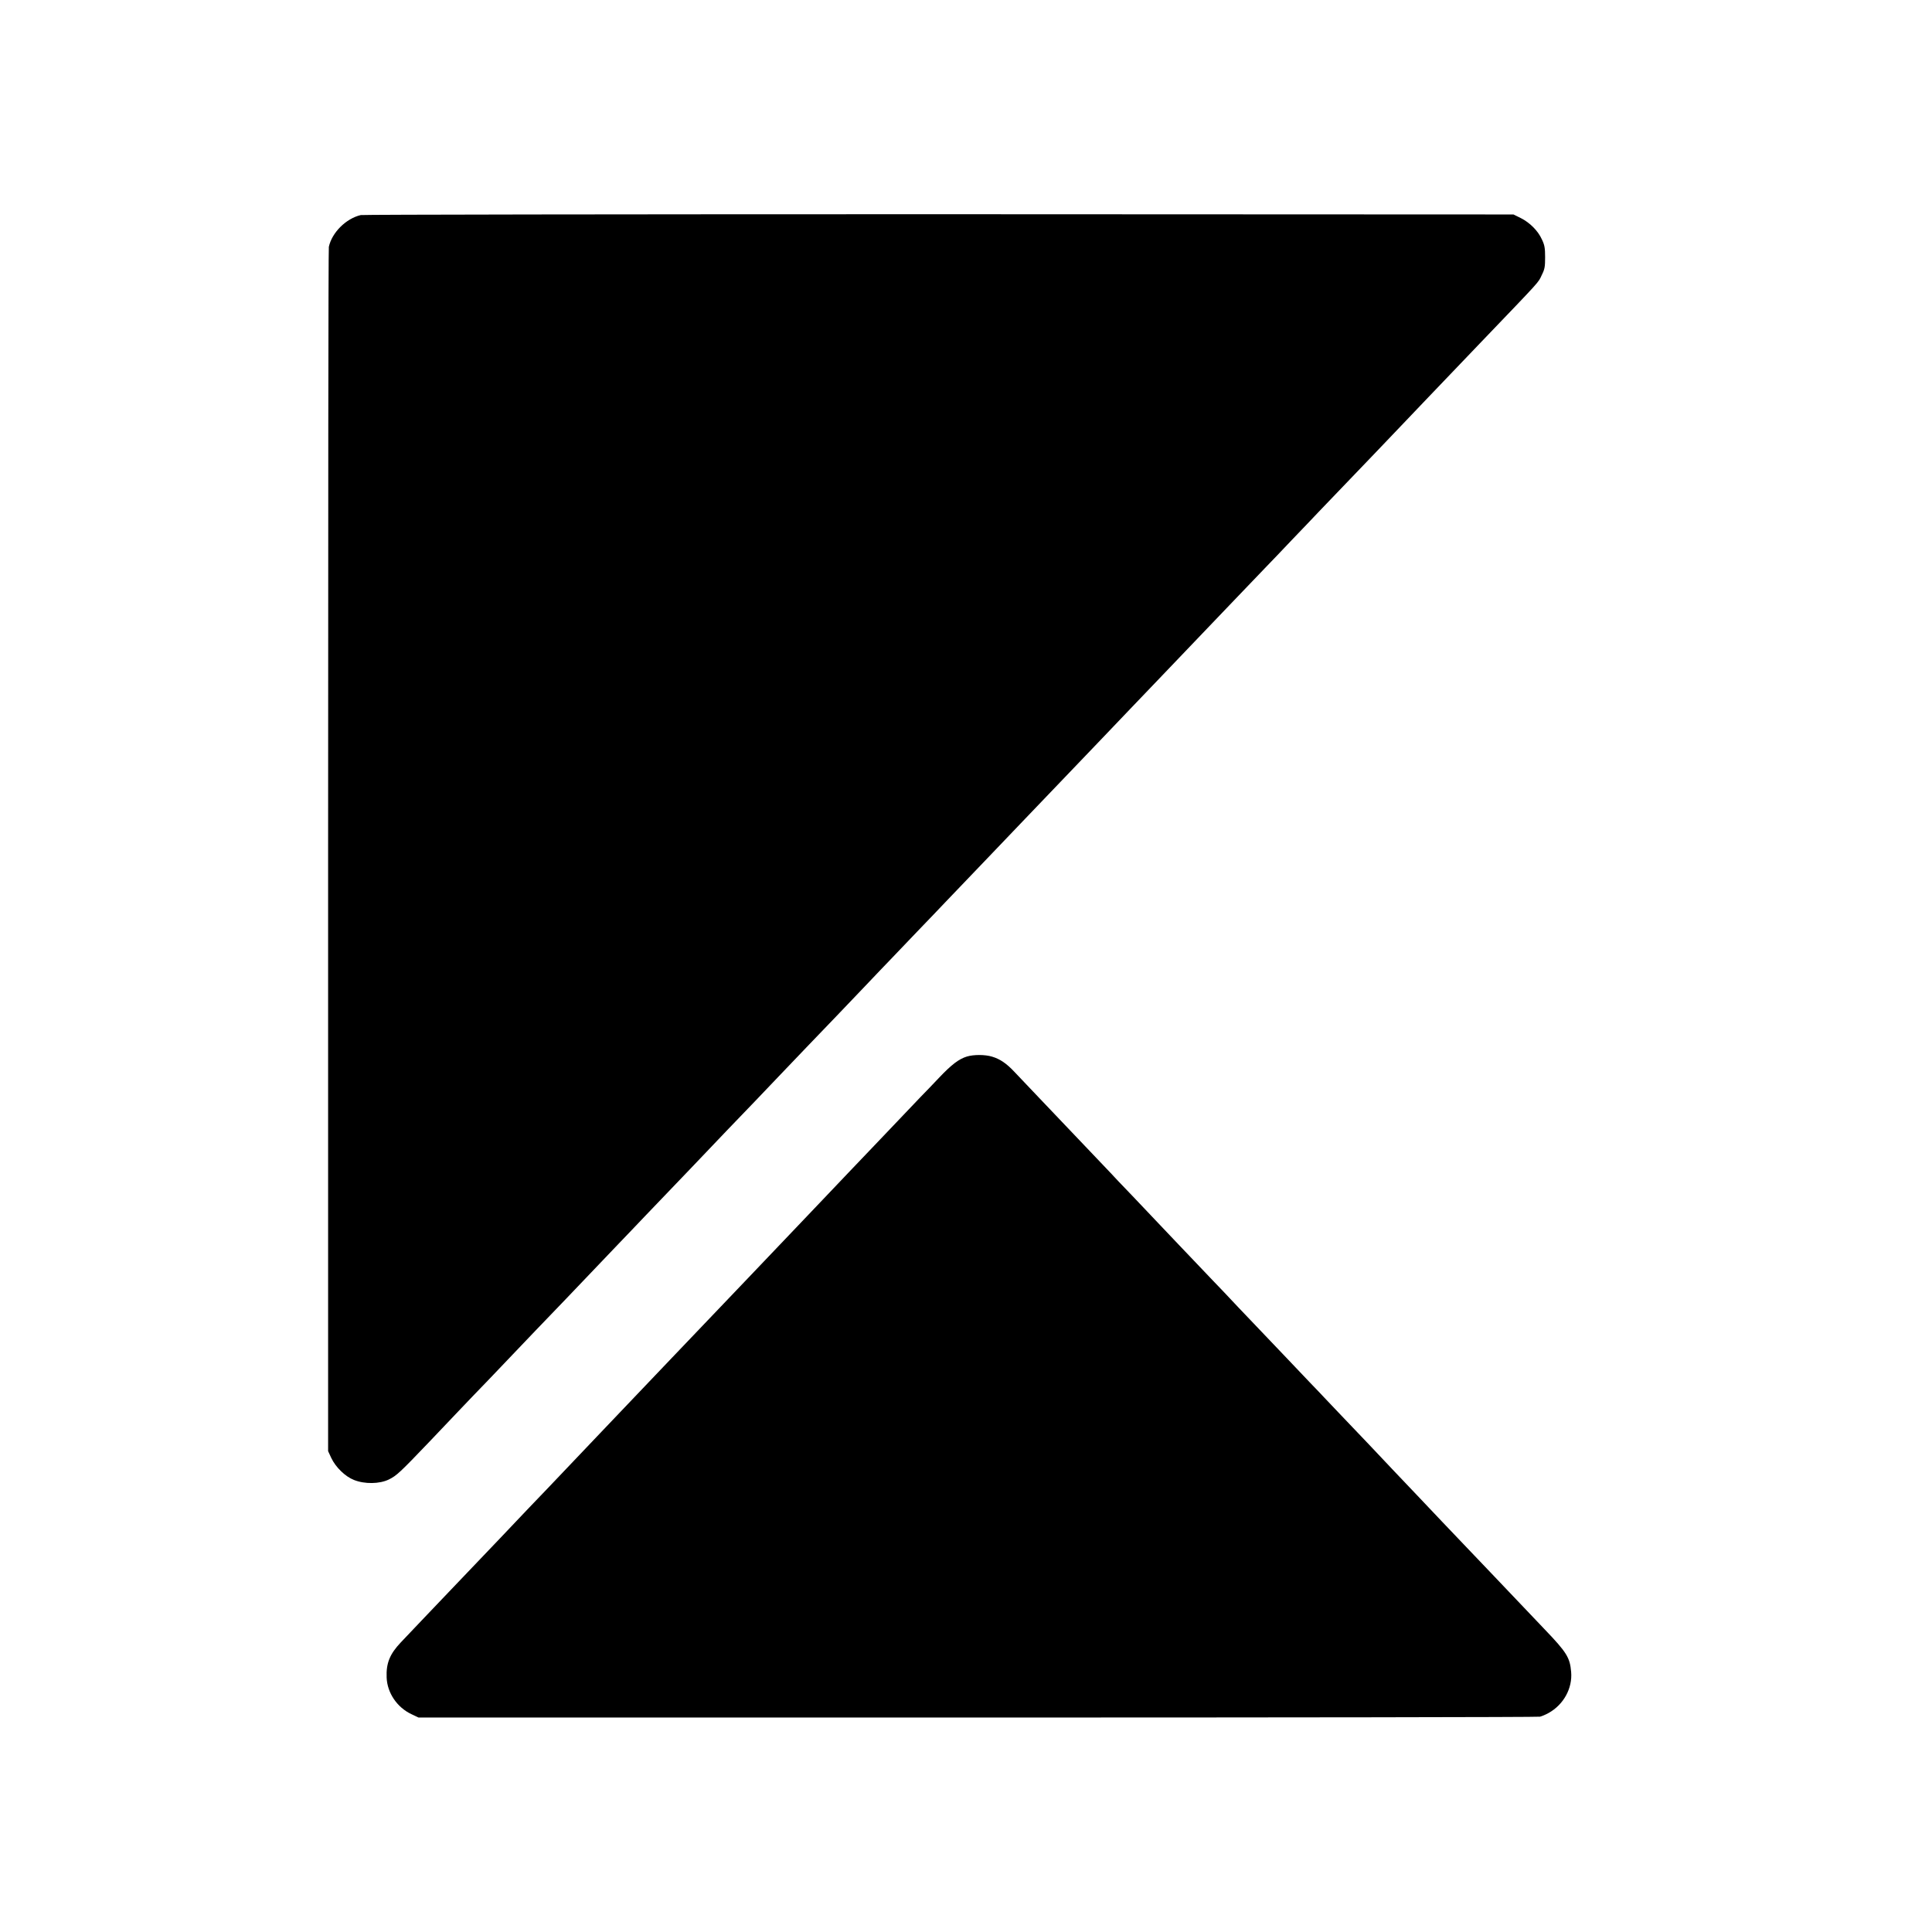
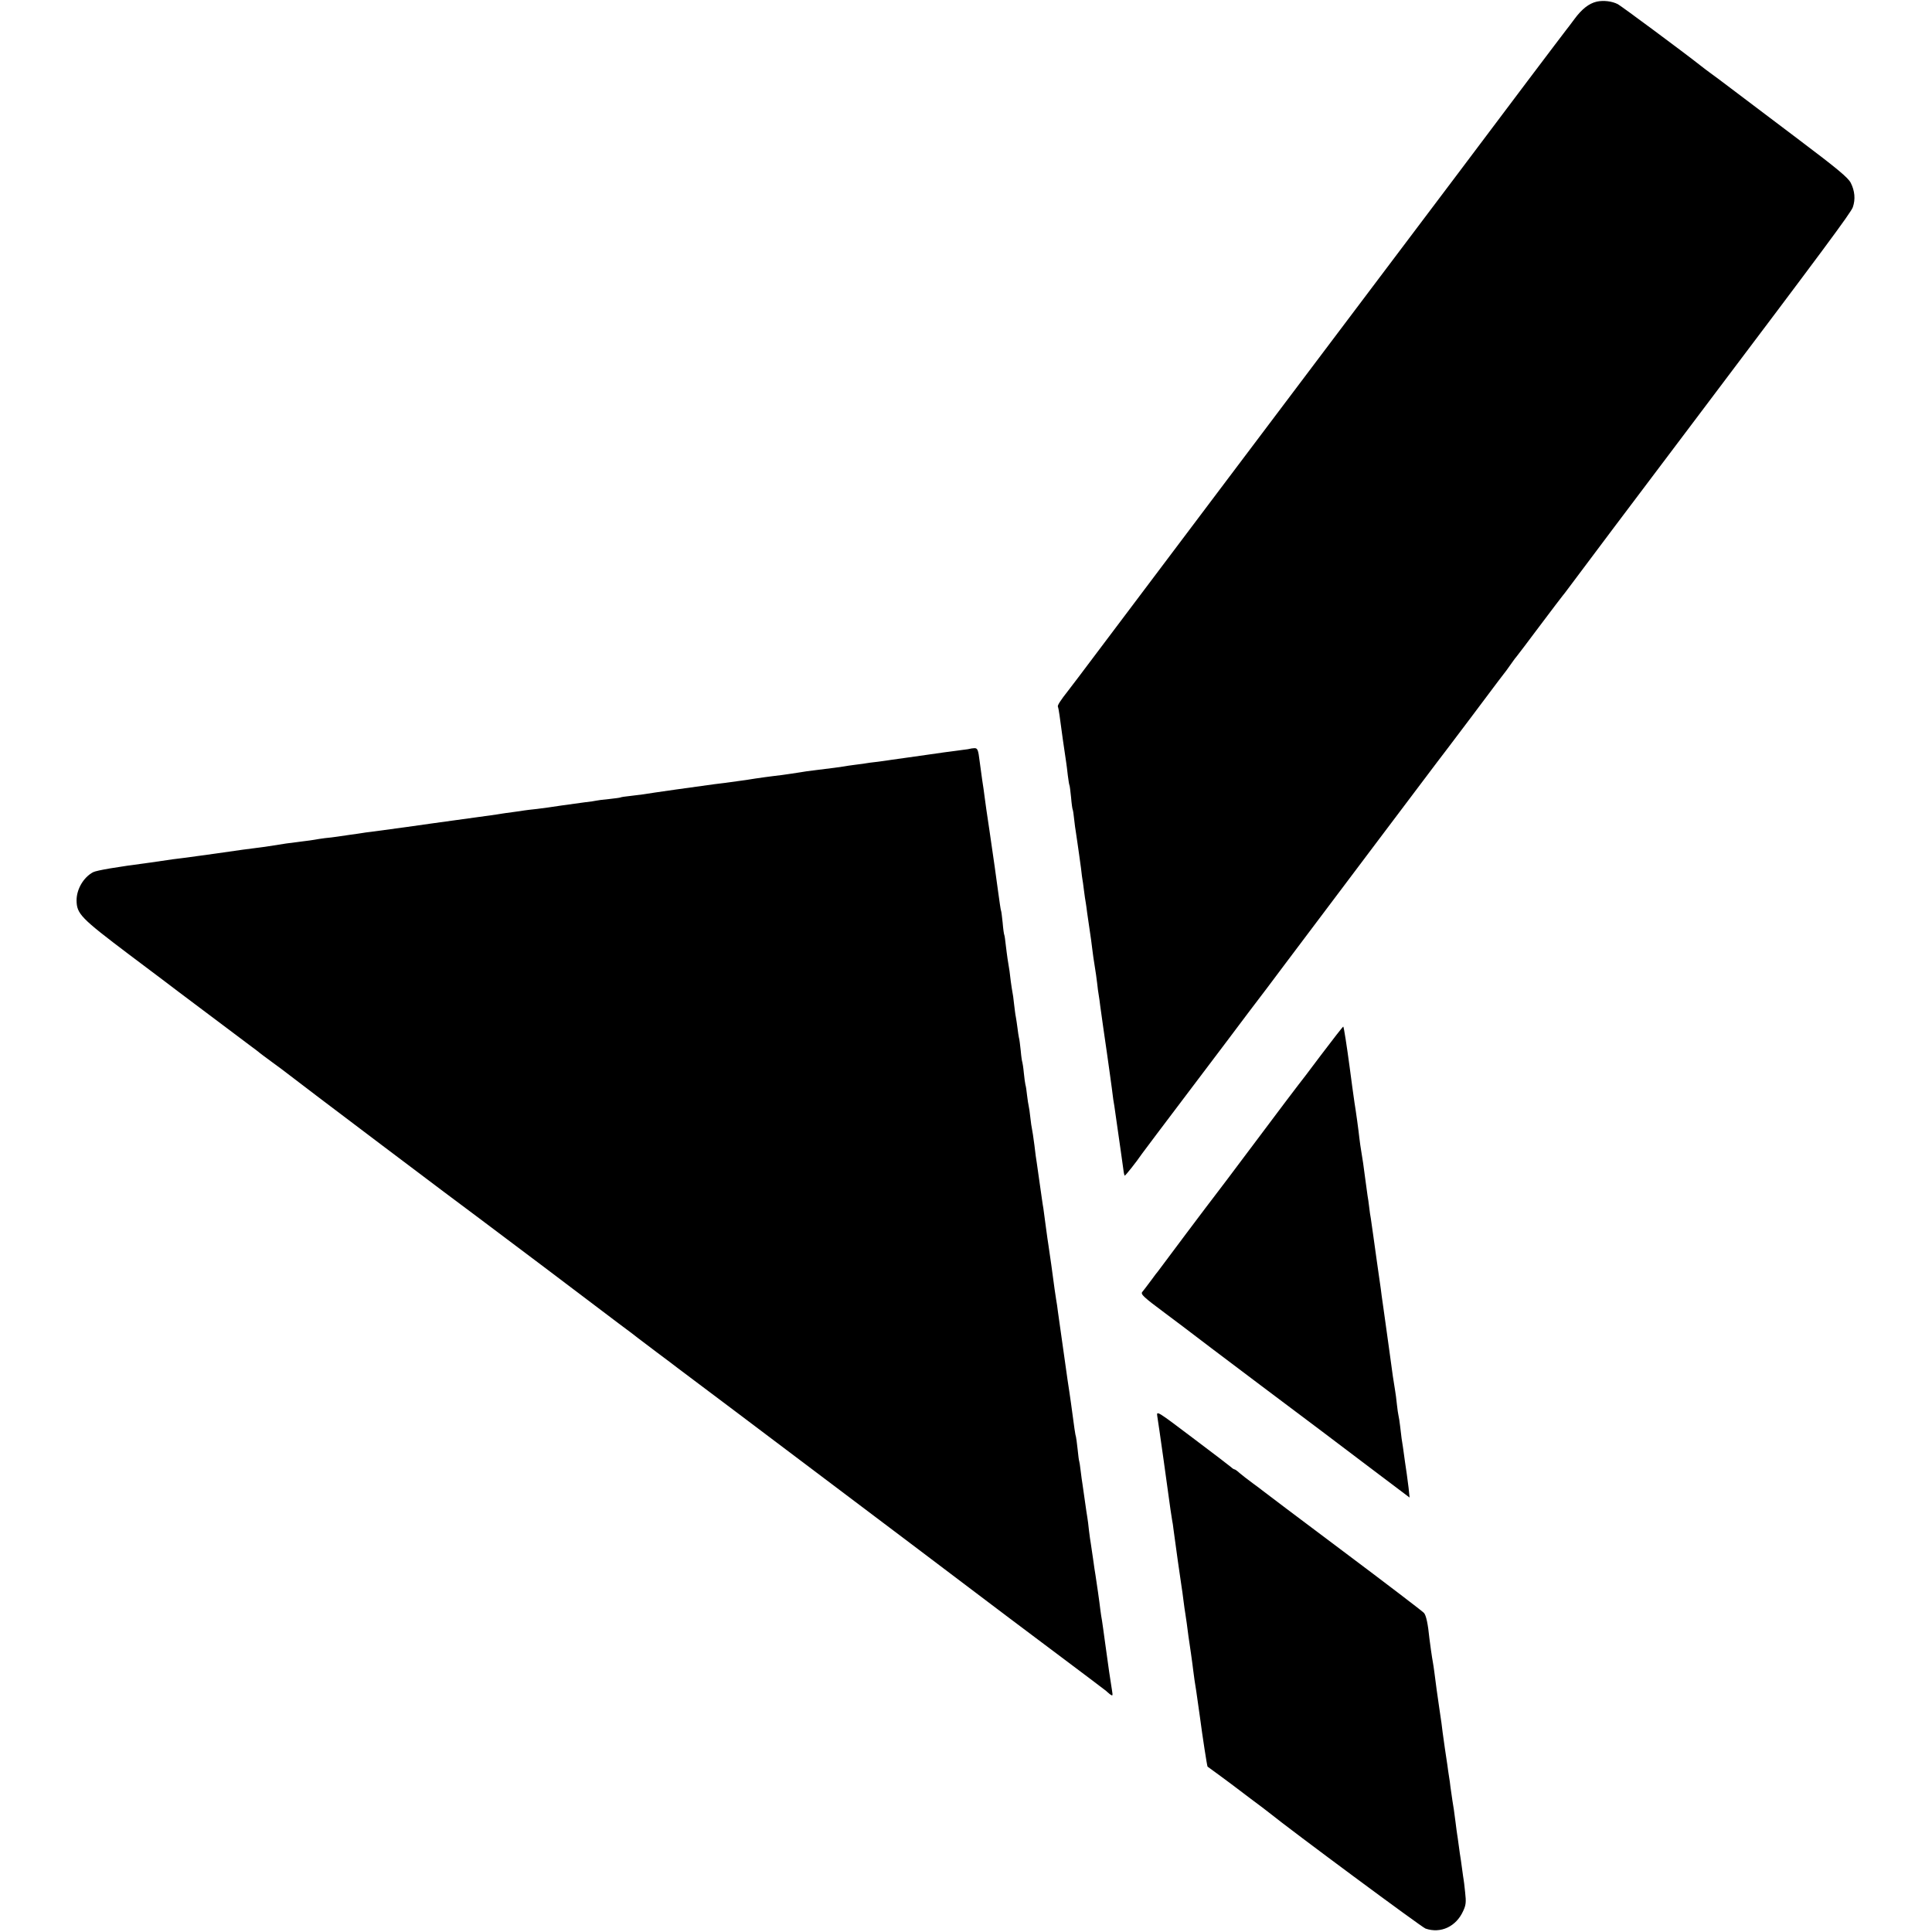
- <svg xmlns="http://www.w3.org/2000/svg" width="2108" height="2108" preserveAspectRatio="xMidYMid meet" version="1.0" viewBox="0 0 1581 1581">
-   <g fill="#000" stroke="none">
-     <path d="M2952 14050 c-120 -28 -236 -143 -261 -260 -4 -14 -6 -2237 -6 -4940 l0 -4915 26 -56 c36 -76 114 -152 186 -180 88 -35 209 -33 285 4 63 31 90 56 330 307 91 96 205 216 252 265 47 50 155 162 240 250 84 88 168 176 186 195 32 34 335 351 435 454 42 44 260 272 440 461 28 28 124 130 215 225 276 288 491 512 673 704 38 39 140 145 227 236 87 91 179 188 205 215 26 28 123 129 215 225 93 96 203 211 245 255 42 44 147 154 233 244 86 91 182 191 212 222 30 32 128 134 216 226 89 92 190 198 225 235 64 66 348 363 424 443 22 23 119 124 215 225 96 100 198 206 225 235 103 108 372 389 425 444 30 32 134 140 230 241 96 100 198 206 225 235 97 101 381 398 435 455 30 31 129 135 220 230 91 95 194 203 230 240 36 37 133 138 215 225 83 86 177 185 210 220 101 105 417 435 470 490 28 29 122 128 210 220 88 93 180 189 205 215 25 26 124 129 220 230 96 101 195 204 220 230 513 535 475 493 507 560 24 48 27 67 27 145 0 75 -4 99 -26 145 -32 72 -100 139 -174 176 l-59 29 -4700 2 c-2585 0 -4715 -3 -4733 -7z" transform="translate(0,1581) scale(0.1,-0.1)" />
-     <path d="M7912 7164 c-65 -20 -125 -65 -230 -176 -53 -56 -119 -125 -147 -153 -27 -29 -90 -95 -140 -147 -49 -52 -158 -166 -242 -254 -83 -87 -178 -187 -210 -220 -32 -34 -128 -135 -213 -224 -85 -89 -175 -183 -199 -209 -38 -40 -287 -302 -406 -426 -236 -247 -382 -400 -630 -660 -184 -193 -191 -201 -385 -404 -80 -84 -170 -179 -200 -210 -125 -132 -379 -399 -430 -452 -48 -49 -265 -277 -385 -404 -41 -43 -331 -347 -420 -440 -27 -29 -120 -126 -205 -215 -85 -90 -171 -180 -190 -200 -90 -95 -121 -170 -116 -288 5 -126 86 -245 204 -300 l57 -27 4575 0 c2516 0 4587 3 4602 7 16 4 47 17 70 30 123 68 197 202 185 337 -10 117 -36 159 -216 347 -86 90 -388 407 -451 474 -14 15 -98 103 -188 197 -89 94 -181 190 -204 214 -23 24 -112 118 -198 209 -87 91 -174 183 -195 205 -20 22 -112 119 -203 215 -92 96 -204 213 -248 260 -45 47 -96 101 -114 120 -18 19 -73 78 -124 130 -50 53 -136 143 -191 201 -55 58 -175 183 -266 279 -92 96 -184 193 -204 215 -21 22 -76 81 -124 130 -178 186 -411 432 -452 475 -23 25 -114 121 -203 214 -89 92 -174 182 -190 200 -36 38 -281 296 -576 605 -85 89 -180 189 -210 221 -64 68 -117 104 -181 123 -58 18 -151 18 -207 1z" transform="translate(0,1581) scale(0.1,-0.1)" />
+ <svg xmlns="http://www.w3.org/2000/svg" version="1.0" width="1186pt" height="1186pt" viewBox="0 0 1186 1186" preserveAspectRatio="xMidYMid meet">
+   <g transform="translate(0,1186) scale(0.1,-0.1)" fill="#000000" stroke="none">
+     <path d="M9802 11850 c-48 -11 -92 -46 -137 -107 -22 -30 -45 -60 -50 -66 -6 -7 -113 -149 -240 -317 -126 -168 -317 -422 -425 -565 -108 -143 -328 -435 -490 -650 -161 -214 -389 -516 -505 -670 -184 -243 -560 -744 -1209 -1605 -97 -129 -182 -242 -189 -250 -46 -58 -67 -91 -63 -98 2 -4 7 -28 10 -52 6 -48 34 -248 41 -290 2 -14 7 -50 10 -80 4 -30 8 -57 10 -60 2 -3 6 -36 10 -75 3 -38 8 -72 10 -75 2 -3 6 -30 9 -60 3 -30 8 -64 10 -75 2 -11 7 -45 11 -75 4 -30 9 -62 10 -70 1 -8 6 -44 11 -80 4 -36 8 -67 9 -70 1 -3 5 -32 9 -65 4 -32 9 -66 11 -75 1 -8 6 -37 9 -65 4 -27 11 -77 16 -110 5 -33 12 -82 15 -110 3 -27 10 -75 15 -105 5 -30 12 -77 15 -105 3 -27 7 -61 10 -75 2 -14 7 -43 9 -65 5 -37 30 -215 42 -295 12 -87 24 -169 29 -209 3 -23 7 -55 9 -70 3 -14 10 -62 16 -106 6 -44 13 -91 15 -105 2 -14 9 -61 15 -105 6 -44 13 -95 16 -114 2 -19 6 -36 8 -38 3 -3 72 84 106 134 8 12 139 185 290 385 151 200 317 419 368 488 52 69 103 136 114 150 15 21 176 234 248 330 115 154 777 1031 791 1050 11 14 100 131 197 260 185 247 217 289 230 305 4 6 18 26 32 45 13 19 27 37 30 40 3 3 66 86 140 185 74 99 140 185 145 191 6 7 19 24 30 39 24 33 452 603 790 1050 786 1042 947 1259 959 1293 17 49 12 101 -13 150 -17 32 -80 85 -323 268 -167 126 -351 265 -409 309 -58 44 -118 89 -134 100 -15 11 -39 29 -54 41 -105 83 -487 366 -509 378 -36 19 -89 25 -130 16z" />
+     <path d="M5957 7264 c-1 -1 -24 -5 -52 -8 -48 -6 -173 -23 -225 -31 -14 -2 -61 -9 -106 -15 -44 -6 -89 -12 -100 -14 -10 -2 -48 -7 -84 -12 -36 -4 -67 -8 -70 -9 -3 -1 -32 -5 -65 -9 -32 -4 -66 -9 -75 -11 -16 -3 -85 -12 -160 -21 -25 -3 -56 -7 -70 -9 -14 -2 -54 -9 -90 -14 -36 -6 -86 -12 -112 -15 -26 -3 -76 -10 -110 -15 -35 -6 -83 -13 -108 -16 -25 -3 -61 -8 -80 -11 -19 -2 -48 -6 -65 -8 -85 -11 -396 -55 -435 -62 -14 -2 -50 -6 -80 -10 -30 -3 -57 -7 -60 -9 -3 -2 -34 -6 -70 -10 -36 -3 -72 -8 -80 -10 -8 -2 -40 -7 -70 -10 -30 -4 -95 -13 -145 -20 -49 -8 -117 -17 -150 -21 -33 -3 -67 -8 -76 -9 -9 -2 -40 -6 -69 -10 -29 -4 -61 -8 -71 -10 -9 -2 -39 -6 -66 -10 -26 -4 -59 -8 -73 -10 -14 -2 -79 -11 -145 -20 -66 -9 -131 -18 -145 -20 -22 -4 -279 -39 -370 -51 -19 -2 -48 -6 -65 -9 -16 -3 -48 -7 -70 -10 -22 -3 -56 -8 -75 -11 -19 -3 -53 -7 -75 -9 -22 -3 -51 -7 -65 -10 -14 -2 -43 -7 -65 -9 -90 -11 -133 -17 -185 -26 -30 -5 -77 -12 -105 -15 -64 -8 -80 -10 -253 -35 -79 -11 -165 -23 -190 -26 -26 -3 -58 -7 -72 -9 -31 -5 -100 -15 -137 -20 -208 -27 -329 -48 -351 -59 -59 -31 -102 -104 -102 -173 1 -83 25 -108 323 -333 153 -115 290 -218 305 -230 42 -32 415 -312 446 -335 16 -11 33 -25 40 -30 6 -6 45 -35 86 -65 41 -30 82 -60 90 -67 55 -44 1099 -832 1170 -883 26 -19 209 -157 407 -306 197 -149 405 -306 463 -350 58 -43 110 -82 115 -87 6 -4 57 -43 115 -87 58 -43 116 -87 130 -98 14 -10 171 -129 350 -263 778 -586 1556 -1173 1580 -1192 9 -7 168 -127 355 -267 187 -140 342 -257 345 -260 3 -3 13 -12 23 -20 18 -13 19 -12 13 25 -17 111 -15 92 -42 290 -8 61 -17 122 -19 136 -3 14 -7 43 -10 65 -5 45 -24 177 -30 214 -3 14 -9 59 -15 101 -6 41 -12 84 -14 95 -2 10 -7 45 -11 78 -3 32 -8 68 -10 80 -2 11 -9 57 -15 101 -6 44 -13 91 -15 105 -3 14 -7 50 -11 80 -3 30 -8 57 -9 60 -2 3 -6 37 -10 75 -4 39 -9 72 -10 75 -3 5 -11 57 -31 210 -5 35 -14 98 -20 135 -3 24 -53 375 -60 425 -2 19 -7 53 -11 75 -3 22 -7 49 -9 60 -7 56 -35 257 -38 272 -2 10 -9 61 -16 113 -7 52 -14 102 -15 112 -2 9 -6 38 -10 65 -24 172 -28 198 -31 218 -2 11 -9 58 -14 105 -6 47 -13 92 -15 100 -2 8 -7 40 -10 70 -3 30 -8 62 -10 70 -2 8 -7 38 -10 65 -3 28 -7 57 -10 65 -2 8 -7 42 -10 74 -3 33 -8 62 -9 65 -2 3 -7 35 -10 71 -4 36 -8 72 -11 80 -2 8 -6 35 -9 60 -3 25 -8 55 -10 67 -3 12 -7 48 -11 80 -3 32 -8 65 -10 73 -2 8 -6 38 -10 65 -5 48 -9 75 -20 140 -3 17 -7 55 -11 85 -3 30 -7 57 -9 61 -2 3 -7 37 -10 75 -4 38 -8 71 -10 74 -2 3 -10 59 -19 125 -19 139 -17 127 -51 360 -15 99 -29 196 -31 215 -2 19 -9 67 -15 105 -5 39 -12 88 -15 110 -9 74 -13 84 -35 82 -11 -1 -21 -2 -22 -3z" />
+     <path d="M8109 5383 c-73 -98 -136 -180 -139 -183 -3 -3 -120 -158 -260 -345 -140 -187 -257 -342 -260 -345 -3 -3 -79 -104 -170 -225 -90 -121 -168 -224 -172 -230 -5 -5 -22 -28 -38 -50 -40 -53 -43 -58 -58 -76 -11 -14 7 -31 140 -130 84 -63 155 -116 158 -119 3 -3 196 -149 430 -325 234 -175 535 -402 669 -504 l244 -184 -6 59 c-4 32 -9 70 -11 84 -2 14 -7 48 -11 75 -10 73 -16 117 -21 145 -2 14 -6 48 -9 75 -3 28 -8 57 -10 65 -2 8 -7 40 -10 70 -3 30 -8 69 -11 85 -11 66 -14 86 -34 235 -12 85 -23 166 -25 180 -2 14 -8 59 -14 100 -6 41 -13 91 -15 110 -11 73 -35 248 -46 326 -6 44 -13 91 -15 105 -3 13 -7 44 -10 69 -3 25 -7 56 -10 70 -2 14 -9 63 -15 110 -11 82 -13 101 -24 165 -3 17 -8 51 -11 77 -5 48 -22 171 -30 218 -4 27 -21 149 -30 220 -17 127 -35 244 -39 248 -2 1 -63 -77 -137 -175z" />
+     <path d="M7104 3168 c6 -33 71 -496 81 -573 3 -22 8 -51 10 -65 3 -14 7 -41 9 -60 7 -56 46 -333 50 -355 2 -11 7 -47 11 -80 4 -32 9 -68 11 -78 2 -11 6 -38 9 -61 7 -57 13 -99 26 -186 6 -41 12 -88 14 -105 2 -16 6 -43 8 -60 5 -27 12 -76 33 -225 15 -115 44 -304 47 -305 4 -2 131 -96 147 -108 9 -7 61 -46 115 -87 55 -41 107 -80 115 -87 140 -113 938 -704 961 -712 93 -32 188 12 231 108 17 36 19 54 12 115 -4 39 -8 73 -9 76 -1 3 -5 34 -10 70 -5 36 -9 67 -10 70 -1 3 -5 34 -10 70 -5 36 -9 67 -10 70 -1 3 -5 37 -10 75 -5 39 -10 72 -10 75 -2 7 -15 98 -21 140 -2 19 -6 49 -9 65 -3 17 -7 48 -10 70 -3 22 -10 67 -15 100 -5 33 -11 78 -14 100 -2 22 -11 87 -20 145 -15 102 -20 140 -31 226 -3 23 -7 50 -9 60 -5 25 -19 125 -21 144 -9 90 -20 144 -34 159 -9 10 -234 182 -501 382 -267 200 -487 366 -490 369 -3 3 -30 23 -60 45 -30 22 -66 50 -80 62 -14 13 -28 23 -32 23 -3 0 -13 6 -20 13 -7 6 -113 88 -236 180 -217 164 -223 168 -218 135z" />
  </g>
</svg>
